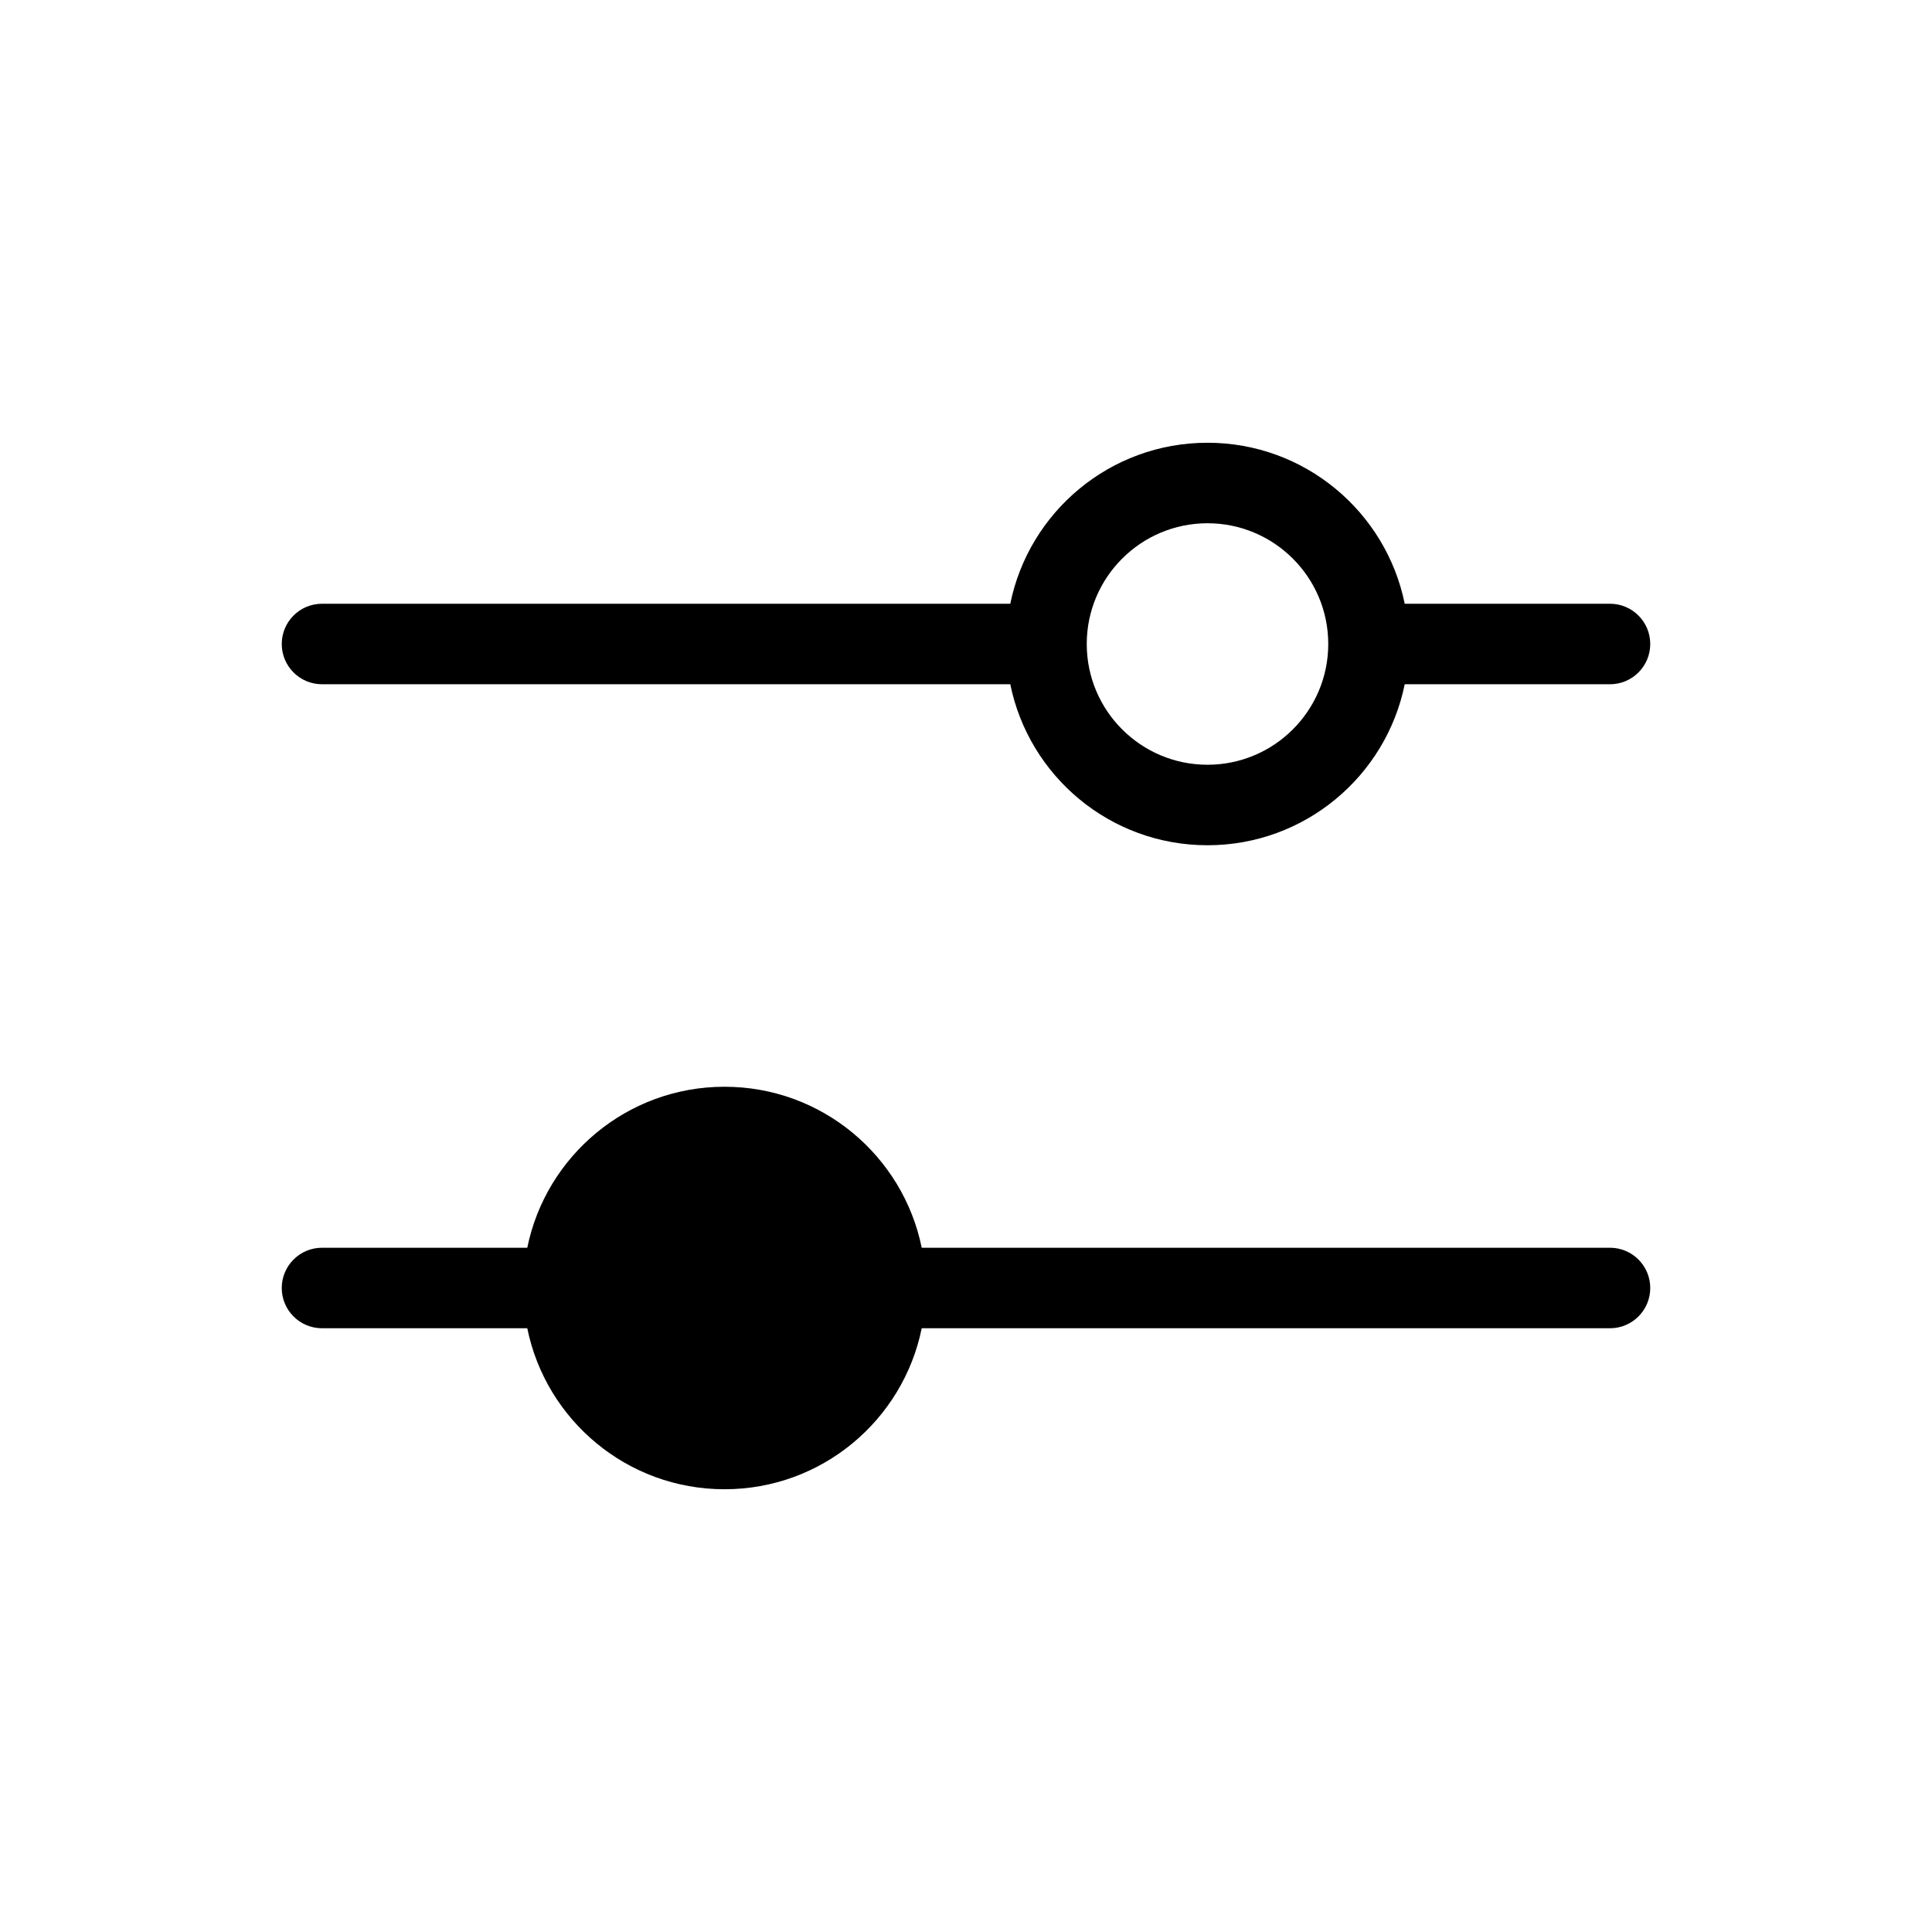
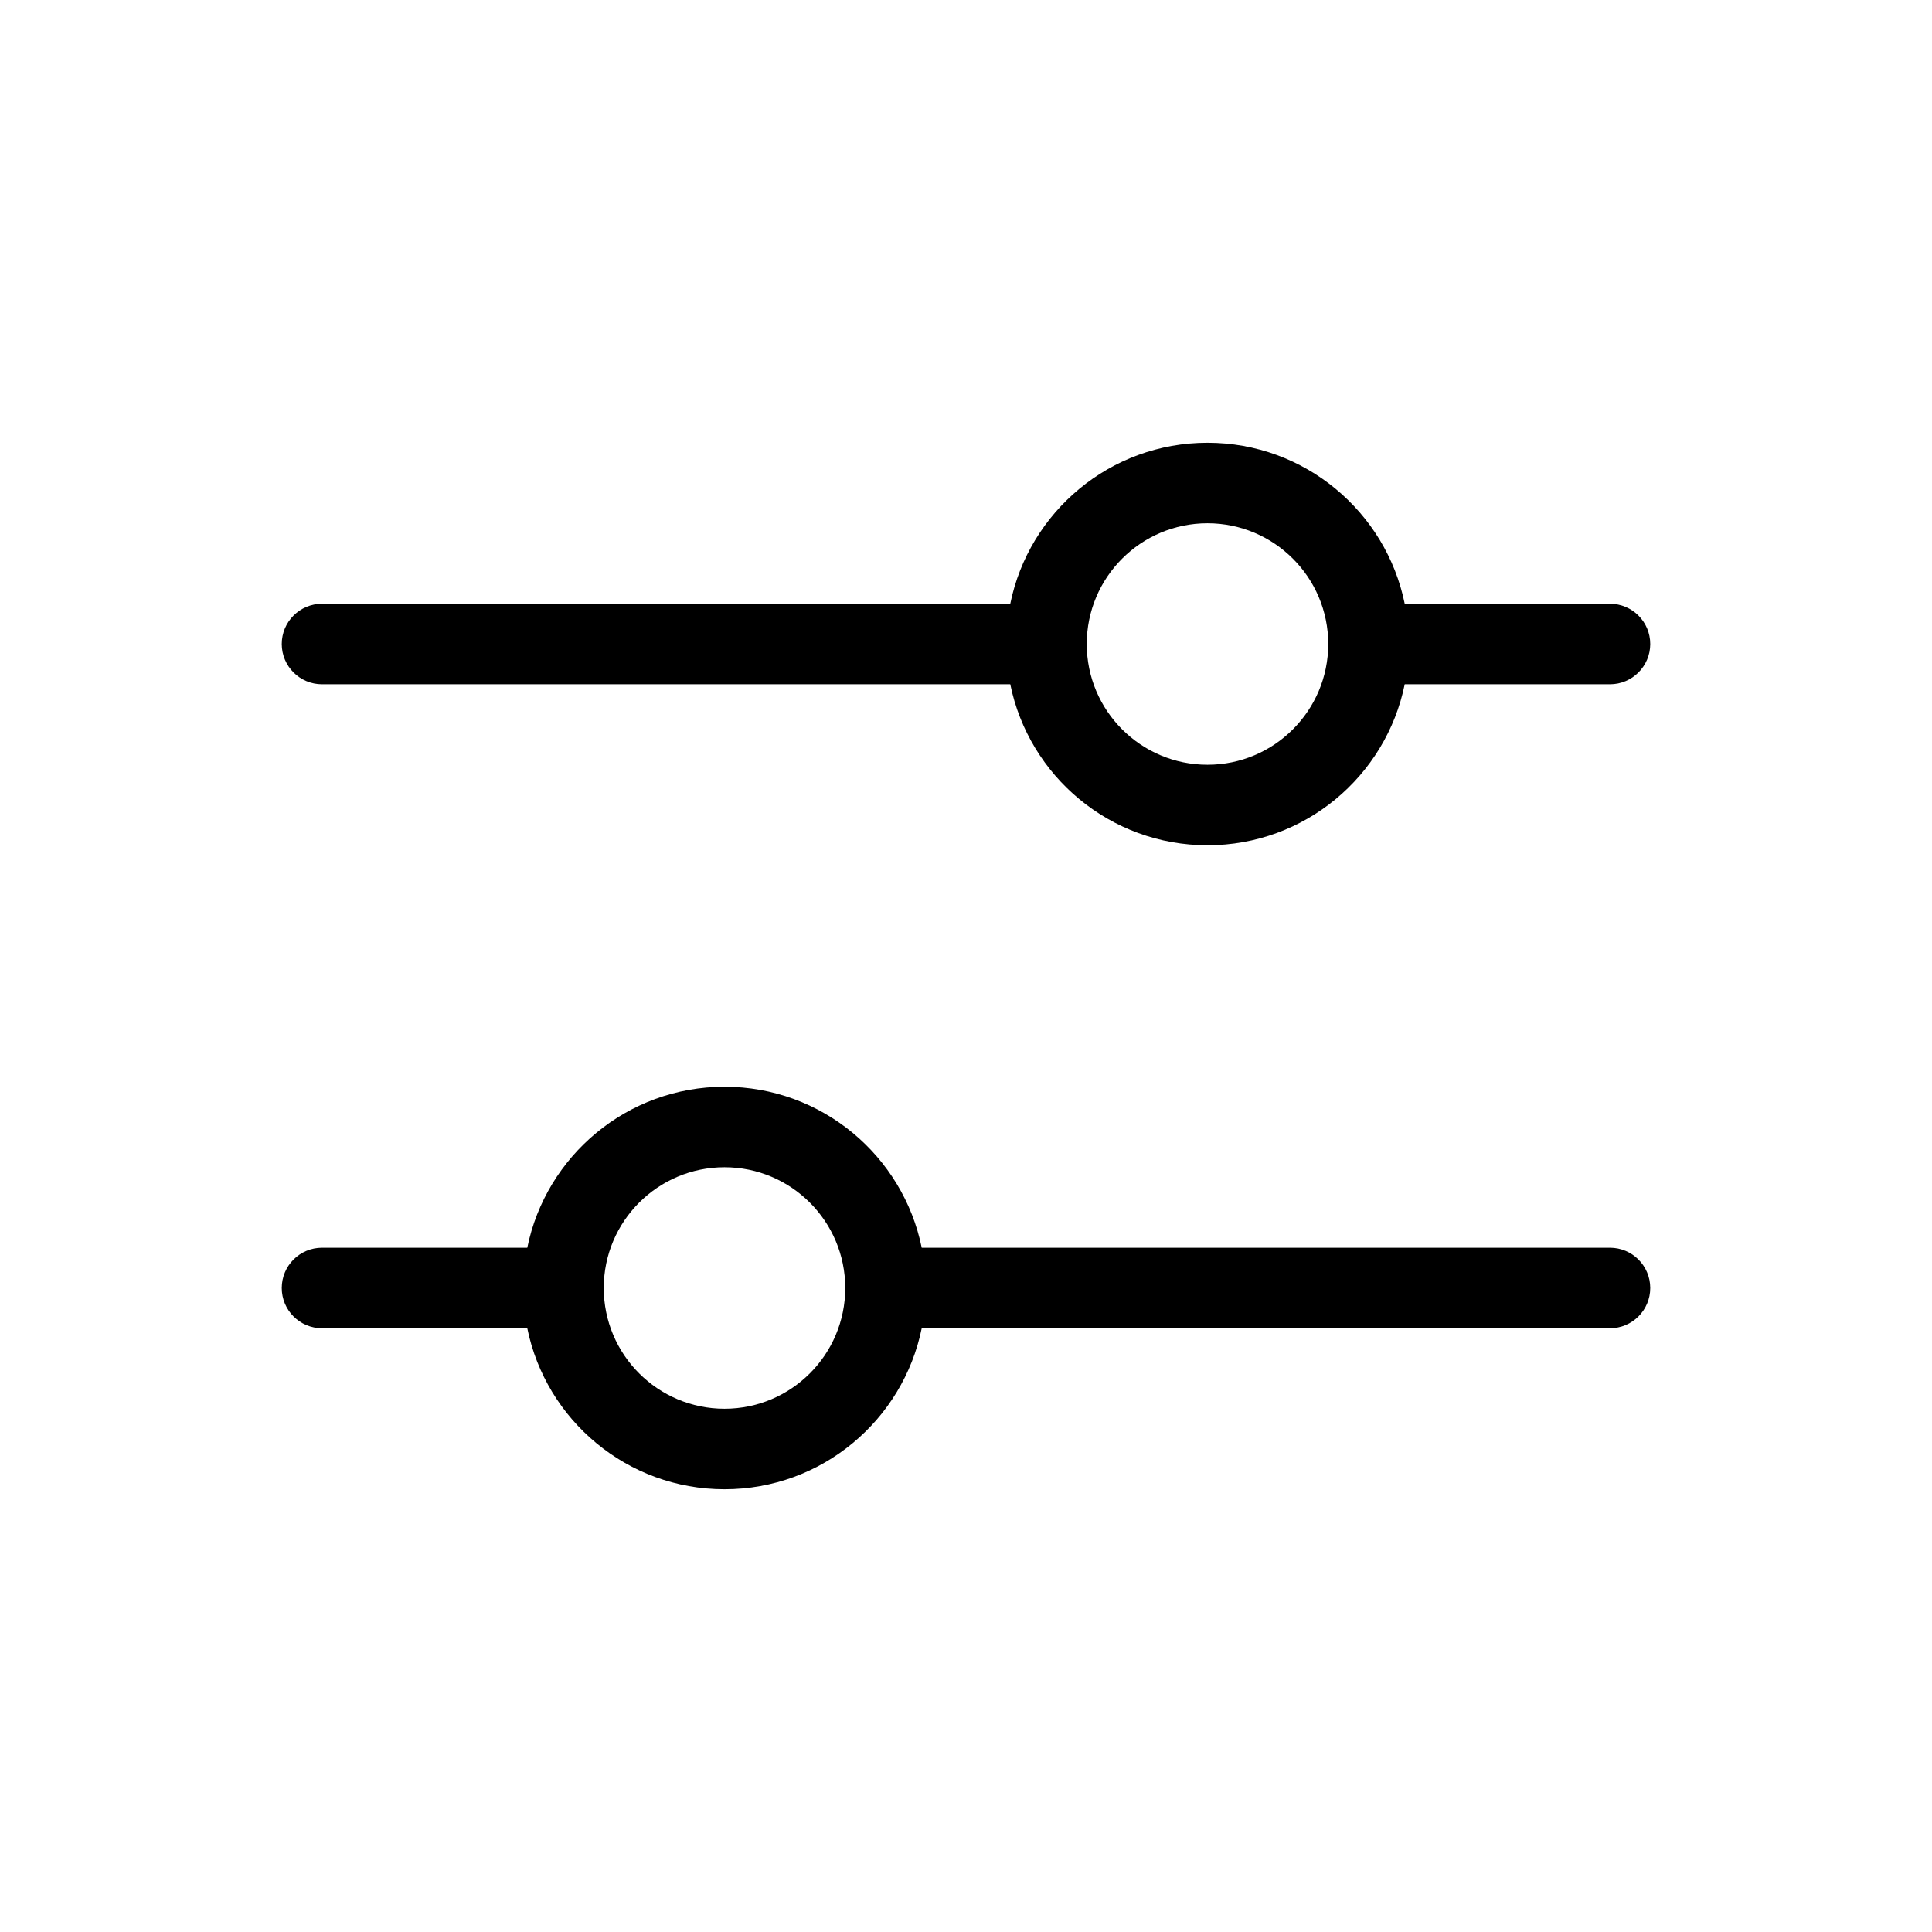
<svg xmlns="http://www.w3.org/2000/svg" fill="none" viewBox="0 0 24 24">
-   <path clipRule="evenodd" d="M13.5 8C13.5 7.172 14.172 6.5 15 6.5C15.828 6.5 16.5 7.172 16.5 8C16.5 8.828 15.828 9.5 15 9.5C14.172 9.5 13.5 8.828 13.5 8ZM12.55 7.5H4C3.724 7.5 3.5 7.724 3.5 8C3.5 8.276 3.724 8.5 4 8.5H12.55C12.782 9.641 13.79 10.5 15 10.5C16.209 10.5 17.218 9.641 17.45 8.5H20C20.276 8.5 20.5 8.276 20.5 8C20.5 7.724 20.276 7.5 20 7.5H17.45C17.218 6.359 16.209 5.5 15 5.5C13.79 5.5 12.782 6.359 12.55 7.5ZM3.5 16C3.5 15.724 3.724 15.5 4 15.5H6.55C6.782 14.359 7.791 13.5 9 13.5C10.21 13.5 11.218 14.359 11.45 15.5H20C20.276 15.5 20.5 15.724 20.5 16C20.5 16.276 20.276 16.5 20 16.5H11.45C11.218 17.641 10.21 18.5 9 18.5C7.791 18.5 6.782 17.641 6.55 16.5H4C3.724 16.5 3.5 16.276 3.5 16ZM9 14.5C9.828 14.5 10.5 15.172 10.5 16C10.5 16.828 9.828 17.5 9 17.5C8.172 17.5 7.5 16.828 7.5 16C7.5 15.172 8.172 14.5 9 14.5Z" fill="currentcolor" fillRule="evenodd" />
+   <path clip-rule="evenodd" d="M13.5 8C13.5 7.172 14.172 6.5 15 6.5C15.828 6.5 16.5 7.172 16.5 8C16.5 8.828 15.828 9.5 15 9.5C14.172 9.5 13.5 8.828 13.5 8ZM12.55 7.5H4C3.724 7.5 3.5 7.724 3.5 8C3.5 8.276 3.724 8.5 4 8.5H12.55C12.782 9.641 13.79 10.5 15 10.5C16.209 10.5 17.218 9.641 17.45 8.5H20C20.276 8.5 20.5 8.276 20.5 8C20.5 7.724 20.276 7.5 20 7.5H17.45C17.218 6.359 16.209 5.5 15 5.5C13.79 5.5 12.782 6.359 12.55 7.5ZM3.5 16C3.5 15.724 3.724 15.5 4 15.5H6.55C6.782 14.359 7.791 13.5 9 13.5C10.21 13.5 11.218 14.359 11.45 15.5H20C20.276 15.5 20.5 15.724 20.5 16C20.5 16.276 20.276 16.5 20 16.5H11.45C11.218 17.641 10.21 18.5 9 18.5C7.791 18.5 6.782 17.641 6.55 16.5H4C3.724 16.5 3.5 16.276 3.5 16ZM9 14.5C9.828 14.5 10.5 15.172 10.5 16C10.5 16.828 9.828 17.5 9 17.5C8.172 17.5 7.5 16.828 7.5 16C7.5 15.172 8.172 14.5 9 14.5Z" fill="currentcolor" fill-rule="evenodd" />
</svg>
